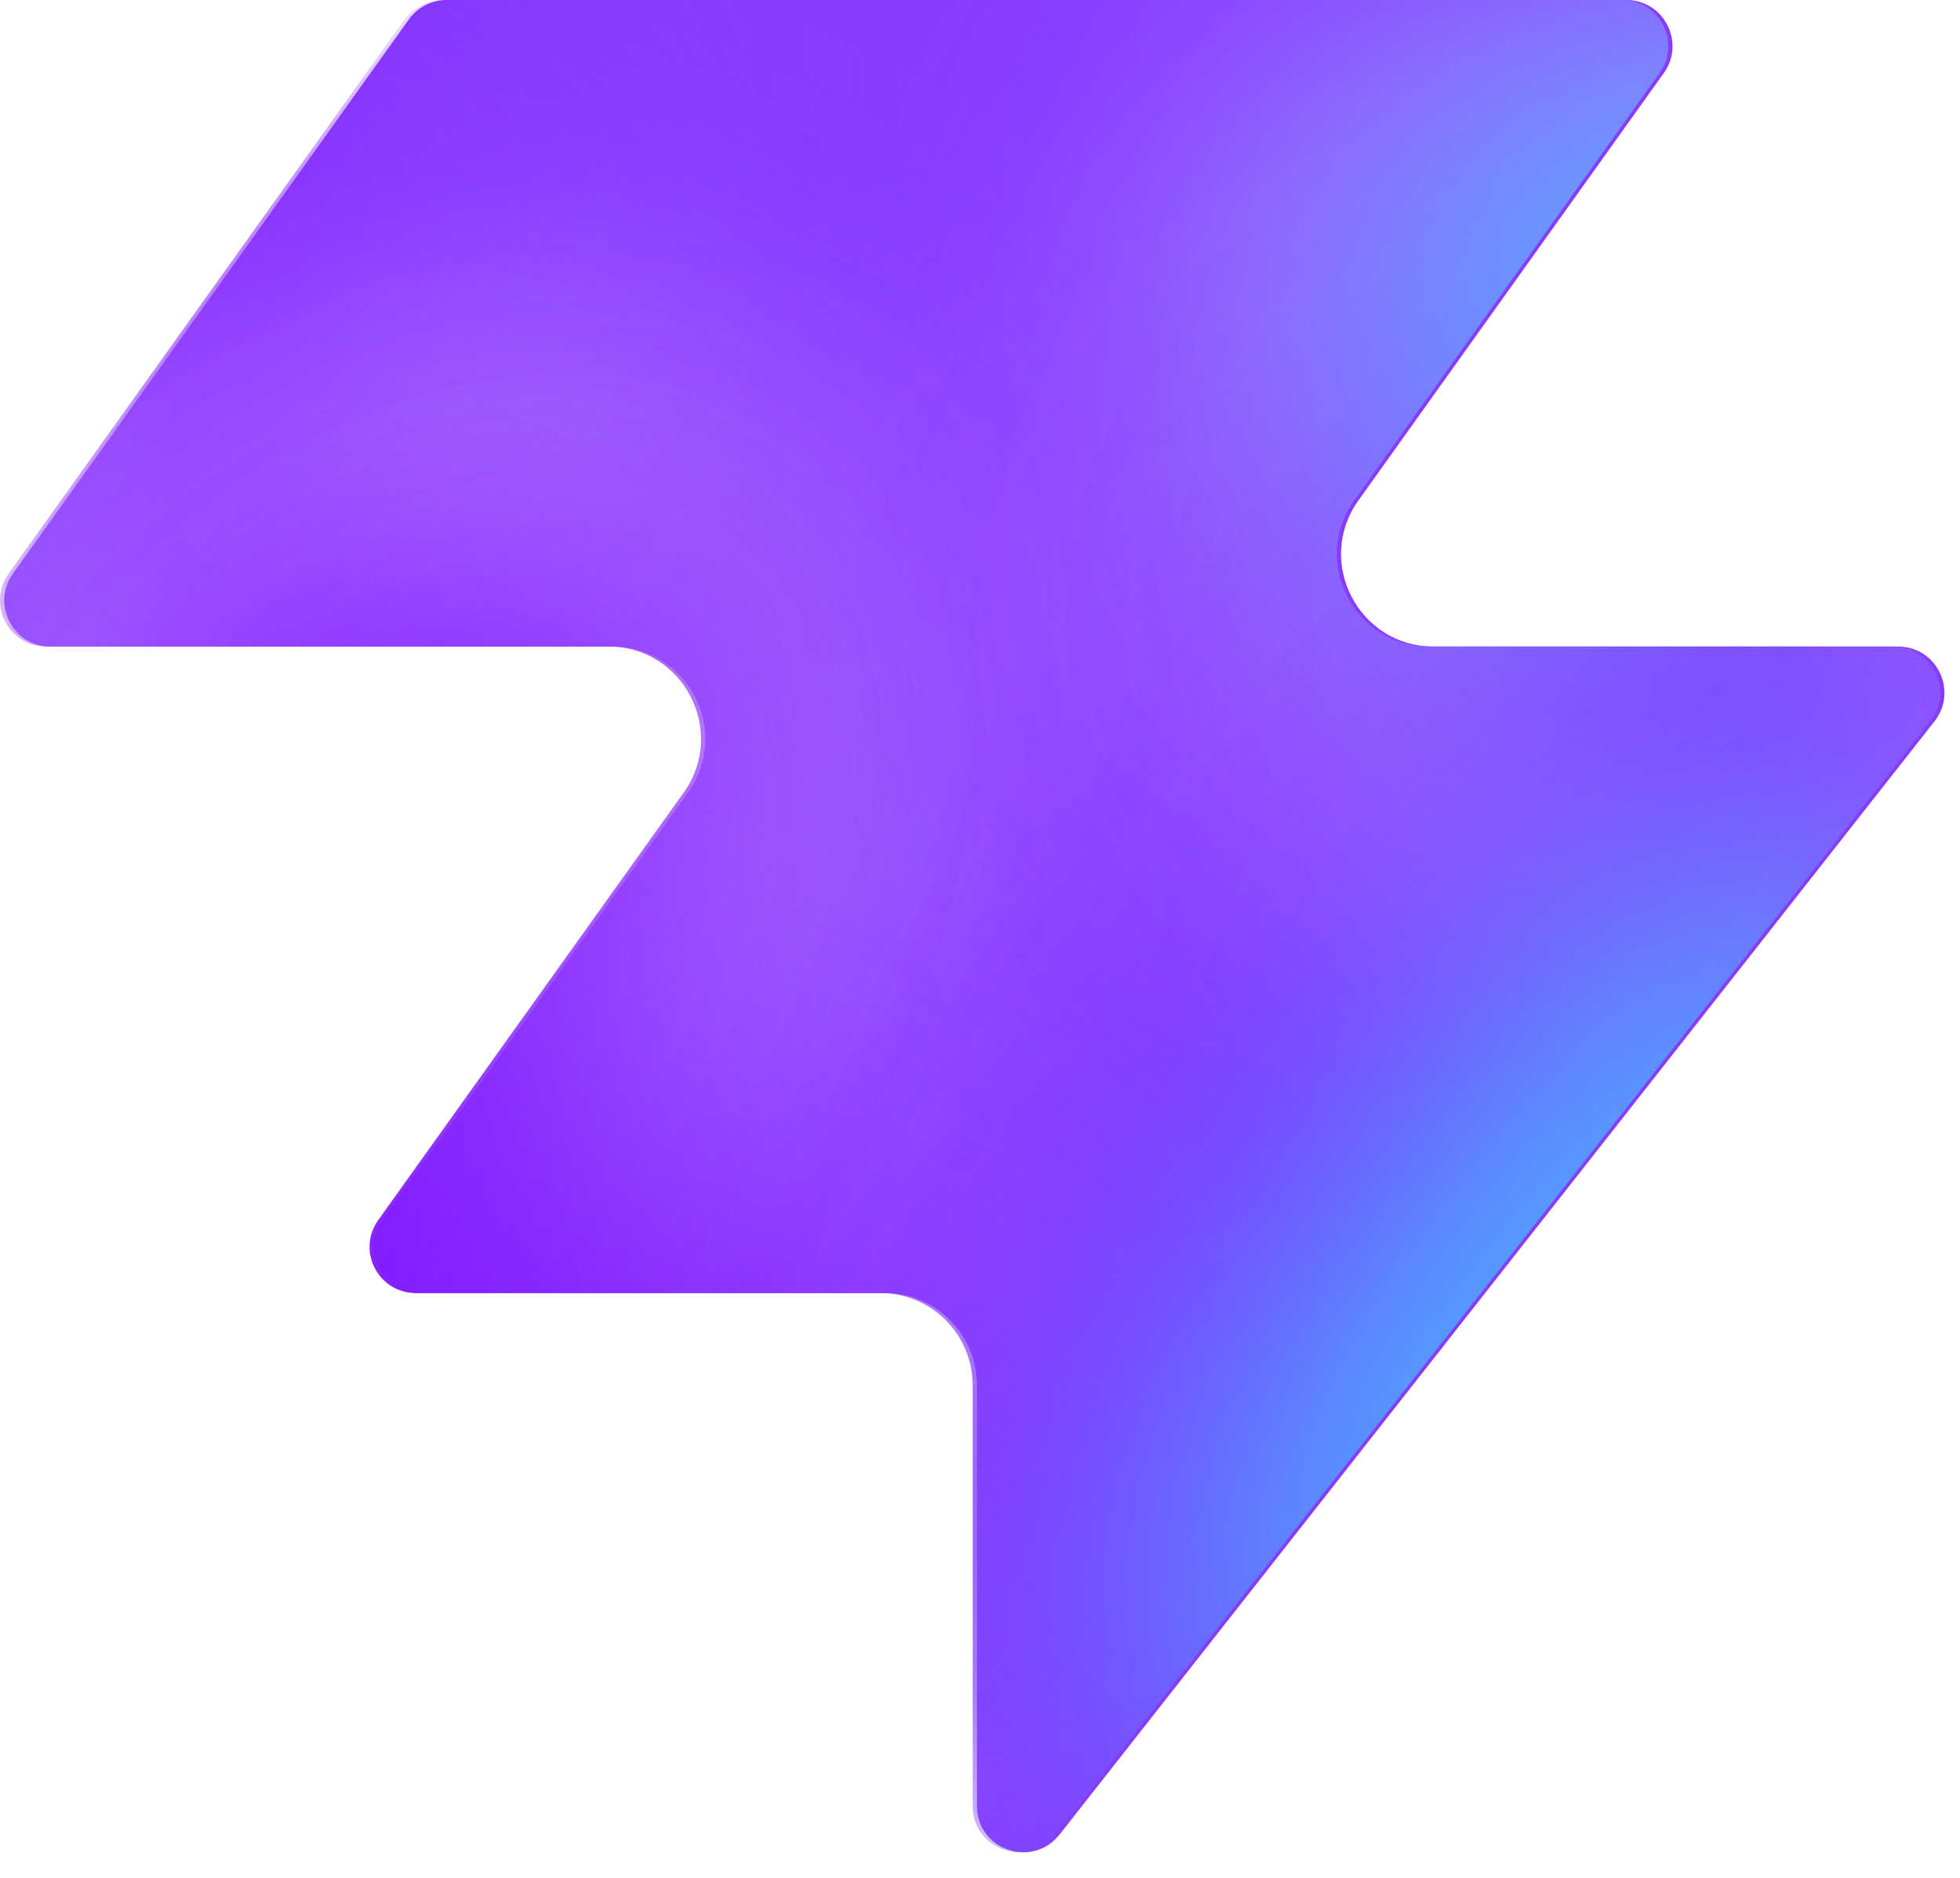
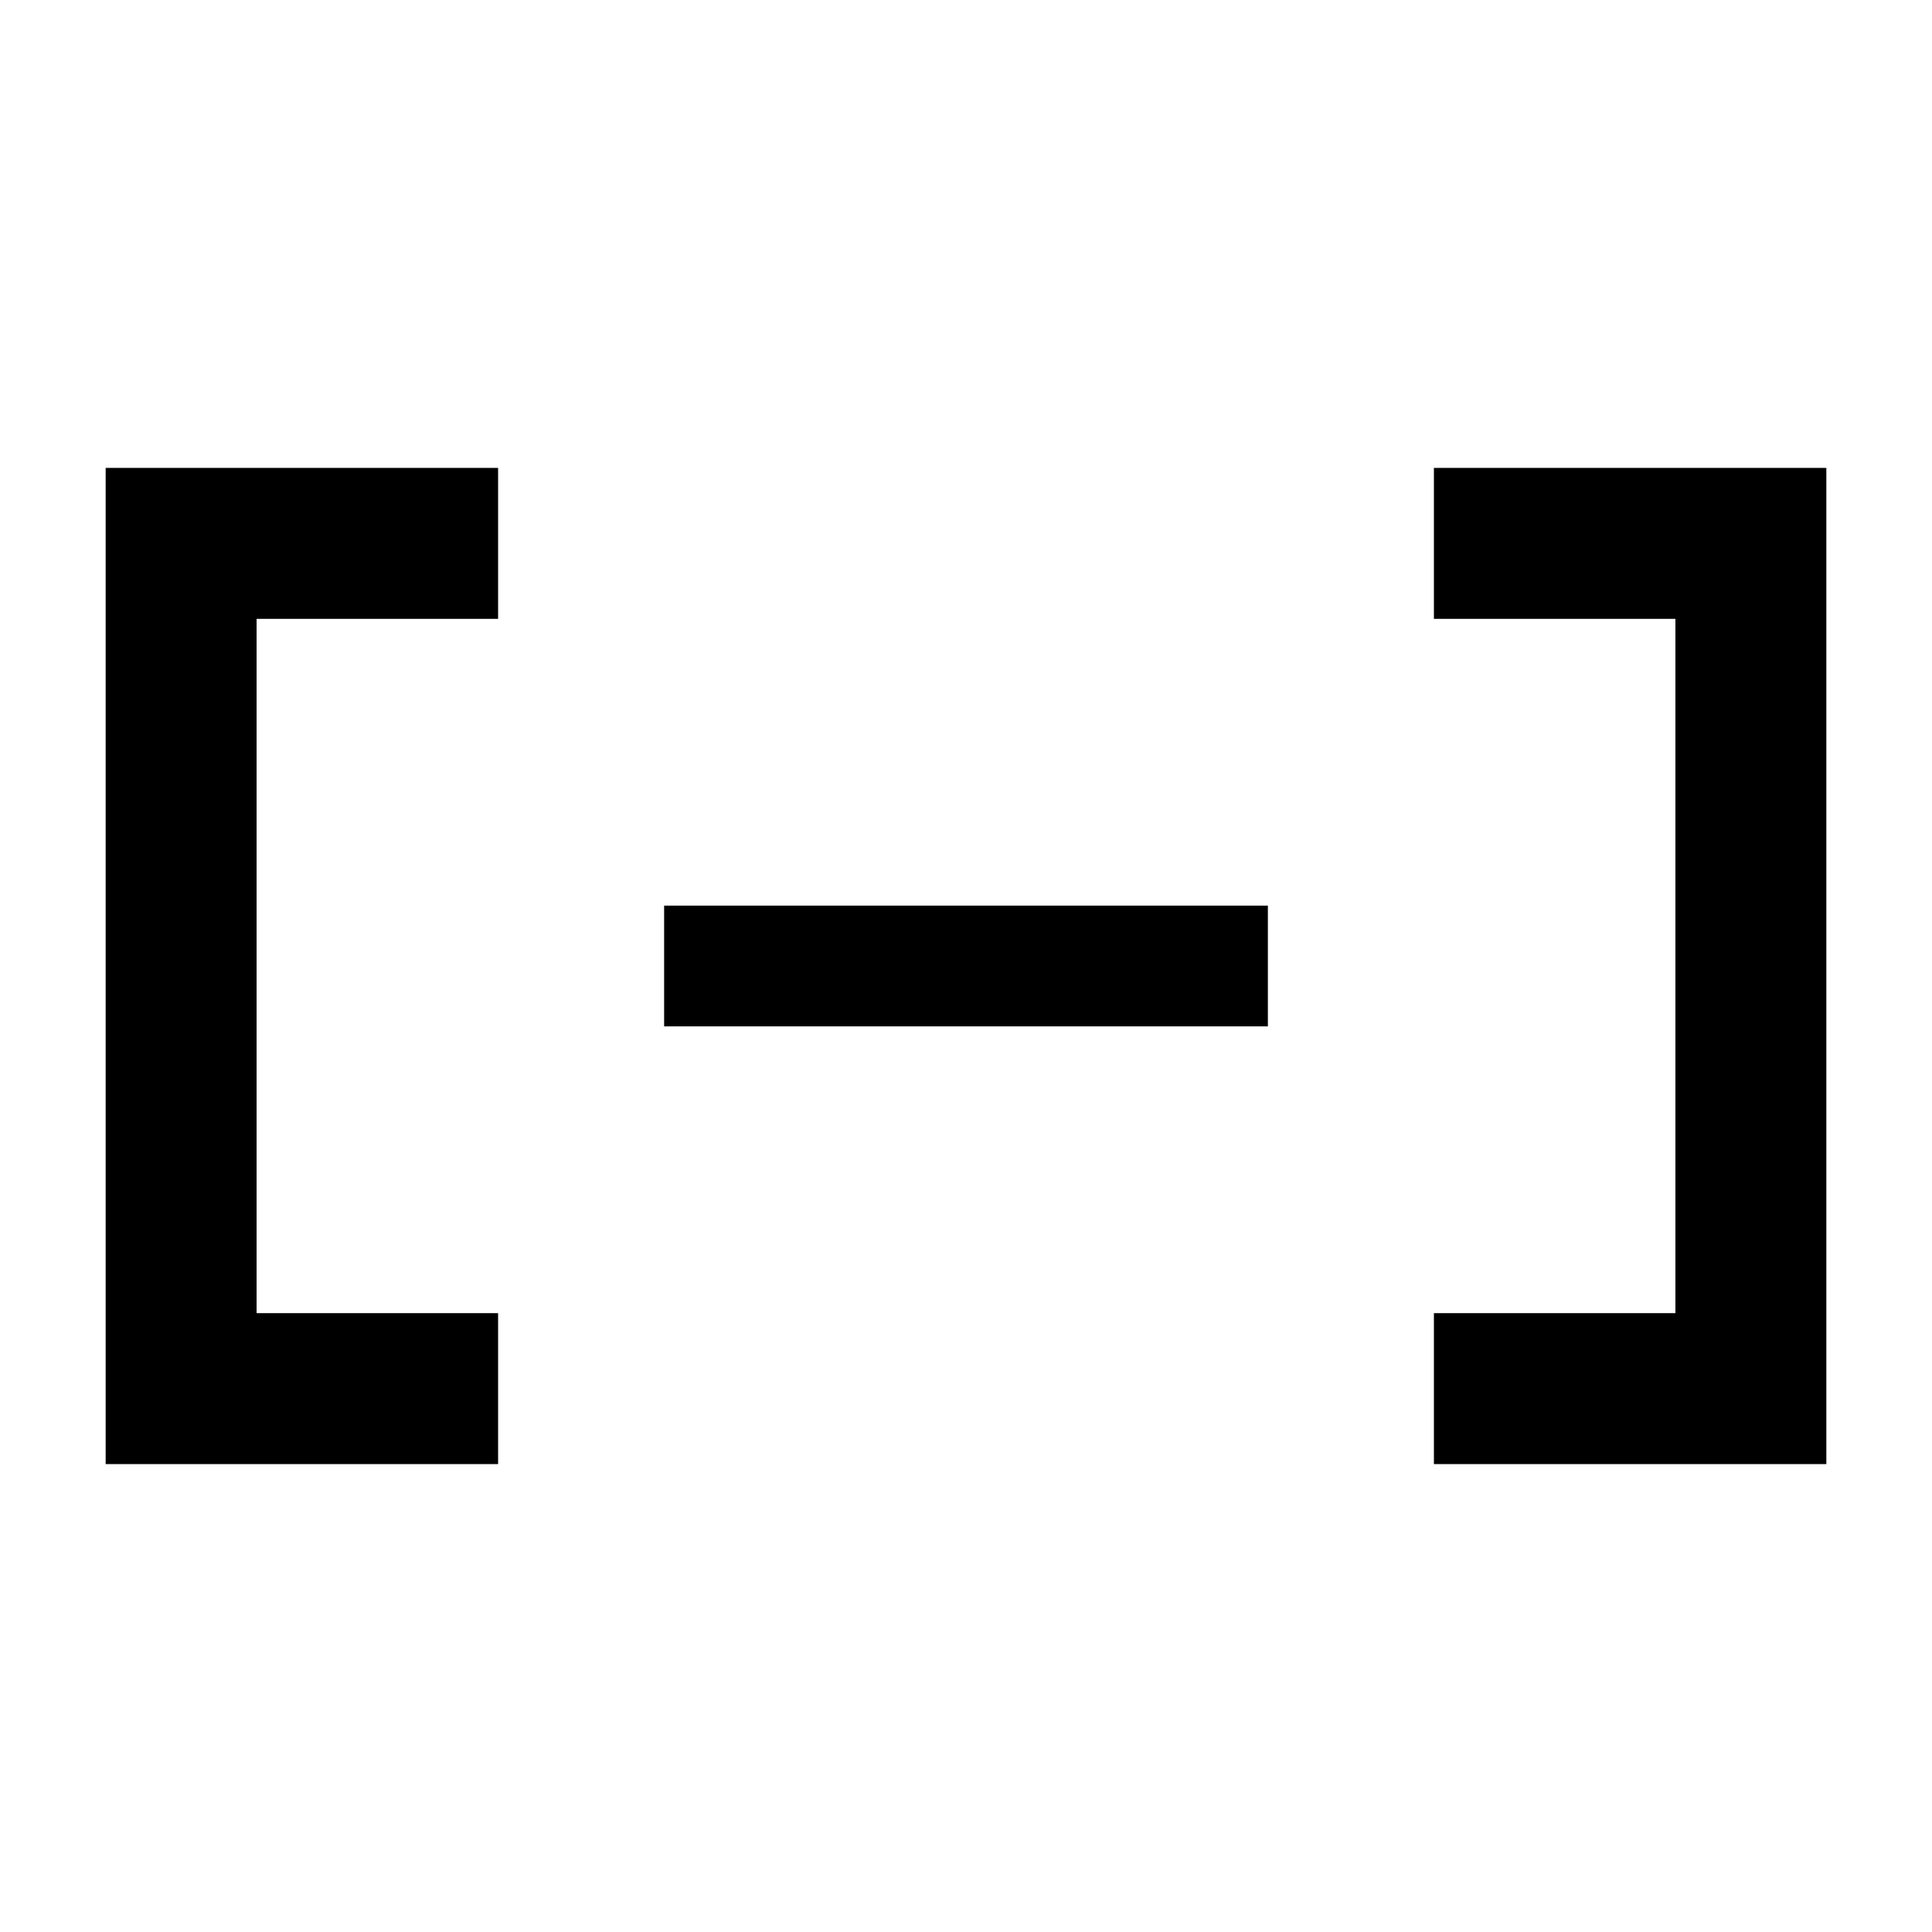
- <svg xmlns="http://www.w3.org/2000/svg" width="48" height="46" fill="none" viewBox="0 0 48 46">
-   <path fill="#863bff" d="M25.946 44.938c-.664.845-2.021.375-2.021-.698V33.937a2.26 2.26 0 0 0-2.262-2.262H10.287c-.92 0-1.456-1.04-.92-1.788l7.48-10.471c1.07-1.497 0-3.578-1.842-3.578H1.237c-.92 0-1.456-1.04-.92-1.788L10.013.474c.214-.297.556-.474.92-.474h28.894c.92 0 1.456 1.04.92 1.788l-7.48 10.471c-1.07 1.498 0 3.579 1.842 3.579h11.377c.943 0 1.473 1.088.89 1.83L25.947 44.94z" style="fill:#863bff;fill:color(display-p3 .525 .23 1);fill-opacity:1" />
-   <mask id="a" width="48" height="46" x="0" y="0" maskUnits="userSpaceOnUse" style="mask-type:alpha">
-     <path fill="#000" d="M25.842 44.938c-.664.844-2.021.375-2.021-.698V33.937a2.26 2.26 0 0 0-2.262-2.262H10.183c-.92 0-1.456-1.04-.92-1.788l7.48-10.471c1.07-1.498 0-3.579-1.842-3.579H1.133c-.92 0-1.456-1.04-.92-1.787L9.91.473c.214-.297.556-.474.92-.474h28.894c.92 0 1.456 1.04.92 1.788l-7.48 10.471c-1.07 1.498 0 3.578 1.842 3.578h11.377c.943 0 1.473 1.088.89 1.832L25.843 44.94z" style="fill:#000;fill-opacity:1" />
-   </mask>
-   <g mask="url(#a)">
-     <g filter="url(#b)">
-       <ellipse cx="5.508" cy="14.704" fill="#ede6ff" rx="5.508" ry="14.704" style="fill:#ede6ff;fill:color(display-p3 .927 .903 1);fill-opacity:1" transform="matrix(.00324 1 1 -.00324 -4.47 31.516)" />
-     </g>
-     <g filter="url(#c)">
-       <ellipse cx="10.399" cy="29.851" fill="#ede6ff" rx="10.399" ry="29.851" style="fill:#ede6ff;fill:color(display-p3 .927 .903 1);fill-opacity:1" transform="matrix(.00324 1 1 -.00324 -39.328 7.883)" />
-     </g>
-     <g filter="url(#d)">
-       <ellipse cx="5.508" cy="30.487" fill="#7e14ff" rx="5.508" ry="30.487" style="fill:#7e14ff;fill:color(display-p3 .492 .077 1);fill-opacity:1" transform="rotate(89.814 -25.913 -14.639)scale(1 -1)" />
-     </g>
-     <g filter="url(#e)">
-       <ellipse cx="5.508" cy="30.599" fill="#7e14ff" rx="5.508" ry="30.599" style="fill:#7e14ff;fill:color(display-p3 .492 .077 1);fill-opacity:1" transform="rotate(89.814 -32.644 -3.334)scale(1 -1)" />
-     </g>
-     <g filter="url(#f)">
-       <ellipse cx="5.508" cy="30.599" fill="#7e14ff" rx="5.508" ry="30.599" style="fill:#7e14ff;fill:color(display-p3 .492 .077 1);fill-opacity:1" transform="matrix(.00324 1 1 -.00324 -34.34 30.47)" />
-     </g>
-     <g filter="url(#g)">
-       <ellipse cx="14.072" cy="22.078" fill="#ede6ff" rx="14.072" ry="22.078" style="fill:#ede6ff;fill:color(display-p3 .927 .903 1);fill-opacity:1" transform="rotate(93.35 24.506 48.493)scale(-1 1)" />
-     </g>
-     <g filter="url(#h)">
-       <ellipse cx="3.47" cy="21.501" fill="#7e14ff" rx="3.47" ry="21.501" style="fill:#7e14ff;fill:color(display-p3 .492 .077 1);fill-opacity:1" transform="rotate(89.009 28.708 47.59)scale(-1 1)" />
-     </g>
-     <g filter="url(#i)">
-       <ellipse cx="3.47" cy="21.501" fill="#7e14ff" rx="3.47" ry="21.501" style="fill:#7e14ff;fill:color(display-p3 .492 .077 1);fill-opacity:1" transform="rotate(89.009 28.708 47.59)scale(-1 1)" />
-     </g>
-     <g filter="url(#j)">
-       <ellipse cx=".387" cy="8.972" fill="#7e14ff" rx="4.407" ry="29.108" style="fill:#7e14ff;fill:color(display-p3 .492 .077 1);fill-opacity:1" transform="rotate(39.51 .387 8.972)" />
-     </g>
-     <g filter="url(#k)">
-       <ellipse cx="47.523" cy="-6.092" fill="#7e14ff" rx="4.407" ry="29.108" style="fill:#7e14ff;fill:color(display-p3 .492 .077 1);fill-opacity:1" transform="rotate(37.892 47.523 -6.092)" />
-     </g>
-     <g filter="url(#l)">
-       <ellipse cx="41.412" cy="6.333" fill="#47bfff" rx="5.971" ry="9.665" style="fill:#47bfff;fill:color(display-p3 .28 .748 1);fill-opacity:1" transform="rotate(37.892 41.412 6.333)" />
-     </g>
-     <g filter="url(#m)">
-       <ellipse cx="-1.879" cy="38.332" fill="#7e14ff" rx="4.407" ry="29.108" style="fill:#7e14ff;fill:color(display-p3 .492 .077 1);fill-opacity:1" transform="rotate(37.892 -1.88 38.332)" />
-     </g>
-     <g filter="url(#n)">
-       <ellipse cx="-1.879" cy="38.332" fill="#7e14ff" rx="4.407" ry="29.108" style="fill:#7e14ff;fill:color(display-p3 .492 .077 1);fill-opacity:1" transform="rotate(37.892 -1.88 38.332)" />
-     </g>
-     <g filter="url(#o)">
-       <ellipse cx="35.651" cy="29.907" fill="#7e14ff" rx="4.407" ry="29.108" style="fill:#7e14ff;fill:color(display-p3 .492 .077 1);fill-opacity:1" transform="rotate(37.892 35.651 29.907)" />
-     </g>
-     <g filter="url(#p)">
-       <ellipse cx="38.418" cy="32.4" fill="#47bfff" rx="5.971" ry="15.297" style="fill:#47bfff;fill:color(display-p3 .28 .748 1);fill-opacity:1" transform="rotate(37.892 38.418 32.4)" />
-     </g>
-   </g>
-   <defs>
-     <filter id="b" width="60.045" height="41.654" x="-19.77" y="16.149" color-interpolation-filters="sRGB" filterUnits="userSpaceOnUse">
-       <feFlood flood-opacity="0" result="BackgroundImageFix" />
-       <feBlend in="SourceGraphic" in2="BackgroundImageFix" result="shape" />
-       <feGaussianBlur result="effect1_foregroundBlur_2002_17158" stdDeviation="7.659" />
-     </filter>
-     <filter id="c" width="90.34" height="51.437" x="-54.613" y="-7.533" color-interpolation-filters="sRGB" filterUnits="userSpaceOnUse">
-       <feFlood flood-opacity="0" result="BackgroundImageFix" />
-       <feBlend in="SourceGraphic" in2="BackgroundImageFix" result="shape" />
-       <feGaussianBlur result="effect1_foregroundBlur_2002_17158" stdDeviation="7.659" />
-     </filter>
-     <filter id="d" width="79.355" height="29.4" x="-49.64" y="2.03" color-interpolation-filters="sRGB" filterUnits="userSpaceOnUse">
-       <feFlood flood-opacity="0" result="BackgroundImageFix" />
-       <feBlend in="SourceGraphic" in2="BackgroundImageFix" result="shape" />
-       <feGaussianBlur result="effect1_foregroundBlur_2002_17158" stdDeviation="4.596" />
-     </filter>
-     <filter id="e" width="79.579" height="29.4" x="-45.045" y="20.029" color-interpolation-filters="sRGB" filterUnits="userSpaceOnUse">
-       <feFlood flood-opacity="0" result="BackgroundImageFix" />
-       <feBlend in="SourceGraphic" in2="BackgroundImageFix" result="shape" />
-       <feGaussianBlur result="effect1_foregroundBlur_2002_17158" stdDeviation="4.596" />
-     </filter>
-     <filter id="f" width="79.579" height="29.4" x="-43.513" y="21.178" color-interpolation-filters="sRGB" filterUnits="userSpaceOnUse">
-       <feFlood flood-opacity="0" result="BackgroundImageFix" />
-       <feBlend in="SourceGraphic" in2="BackgroundImageFix" result="shape" />
-       <feGaussianBlur result="effect1_foregroundBlur_2002_17158" stdDeviation="4.596" />
-     </filter>
-     <filter id="g" width="74.749" height="58.852" x="15.756" y="-17.901" color-interpolation-filters="sRGB" filterUnits="userSpaceOnUse">
-       <feFlood flood-opacity="0" result="BackgroundImageFix" />
-       <feBlend in="SourceGraphic" in2="BackgroundImageFix" result="shape" />
-       <feGaussianBlur result="effect1_foregroundBlur_2002_17158" stdDeviation="7.659" />
-     </filter>
-     <filter id="h" width="61.377" height="25.362" x="23.548" y="2.284" color-interpolation-filters="sRGB" filterUnits="userSpaceOnUse">
-       <feFlood flood-opacity="0" result="BackgroundImageFix" />
-       <feBlend in="SourceGraphic" in2="BackgroundImageFix" result="shape" />
-       <feGaussianBlur result="effect1_foregroundBlur_2002_17158" stdDeviation="4.596" />
-     </filter>
-     <filter id="i" width="61.377" height="25.362" x="23.548" y="2.284" color-interpolation-filters="sRGB" filterUnits="userSpaceOnUse">
-       <feFlood flood-opacity="0" result="BackgroundImageFix" />
-       <feBlend in="SourceGraphic" in2="BackgroundImageFix" result="shape" />
-       <feGaussianBlur result="effect1_foregroundBlur_2002_17158" stdDeviation="4.596" />
-     </filter>
-     <filter id="j" width="56.045" height="63.649" x="-27.636" y="-22.853" color-interpolation-filters="sRGB" filterUnits="userSpaceOnUse">
-       <feFlood flood-opacity="0" result="BackgroundImageFix" />
-       <feBlend in="SourceGraphic" in2="BackgroundImageFix" result="shape" />
-       <feGaussianBlur result="effect1_foregroundBlur_2002_17158" stdDeviation="4.596" />
-     </filter>
-     <filter id="k" width="54.814" height="64.646" x="20.116" y="-38.415" color-interpolation-filters="sRGB" filterUnits="userSpaceOnUse">
-       <feFlood flood-opacity="0" result="BackgroundImageFix" />
-       <feBlend in="SourceGraphic" in2="BackgroundImageFix" result="shape" />
-       <feGaussianBlur result="effect1_foregroundBlur_2002_17158" stdDeviation="4.596" />
-     </filter>
-     <filter id="l" width="33.541" height="35.313" x="24.641" y="-11.323" color-interpolation-filters="sRGB" filterUnits="userSpaceOnUse">
-       <feFlood flood-opacity="0" result="BackgroundImageFix" />
-       <feBlend in="SourceGraphic" in2="BackgroundImageFix" result="shape" />
-       <feGaussianBlur result="effect1_foregroundBlur_2002_17158" stdDeviation="4.596" />
-     </filter>
-     <filter id="m" width="54.814" height="64.646" x="-29.286" y="6.009" color-interpolation-filters="sRGB" filterUnits="userSpaceOnUse">
-       <feFlood flood-opacity="0" result="BackgroundImageFix" />
-       <feBlend in="SourceGraphic" in2="BackgroundImageFix" result="shape" />
-       <feGaussianBlur result="effect1_foregroundBlur_2002_17158" stdDeviation="4.596" />
-     </filter>
-     <filter id="n" width="54.814" height="64.646" x="-29.286" y="6.009" color-interpolation-filters="sRGB" filterUnits="userSpaceOnUse">
-       <feFlood flood-opacity="0" result="BackgroundImageFix" />
-       <feBlend in="SourceGraphic" in2="BackgroundImageFix" result="shape" />
-       <feGaussianBlur result="effect1_foregroundBlur_2002_17158" stdDeviation="4.596" />
-     </filter>
-     <filter id="o" width="54.814" height="64.646" x="8.244" y="-2.416" color-interpolation-filters="sRGB" filterUnits="userSpaceOnUse">
-       <feFlood flood-opacity="0" result="BackgroundImageFix" />
-       <feBlend in="SourceGraphic" in2="BackgroundImageFix" result="shape" />
-       <feGaussianBlur result="effect1_foregroundBlur_2002_17158" stdDeviation="4.596" />
-     </filter>
-     <filter id="p" width="39.409" height="43.623" x="18.713" y="10.588" color-interpolation-filters="sRGB" filterUnits="userSpaceOnUse">
-       <feFlood flood-opacity="0" result="BackgroundImageFix" />
-       <feBlend in="SourceGraphic" in2="BackgroundImageFix" result="shape" />
-       <feGaussianBlur result="effect1_foregroundBlur_2002_17158" stdDeviation="4.596" />
-     </filter>
-   </defs>
+ <svg xmlns="http://www.w3.org/2000/svg" viewBox="0 0 64 64">
+   <path d="M14 18 L6 18 L6 46 L14 46" fill="none" stroke="currentColor" stroke-width="5" stroke-linecap="square" stroke-linejoin="miter" />
+   <path d="M50 18 L58 18 L58 46 L50 46" fill="none" stroke="currentColor" stroke-width="5" stroke-linecap="square" stroke-linejoin="miter" />
+   <rect x="22" y="30" width="20" height="4" fill="currentColor" />
</svg>
